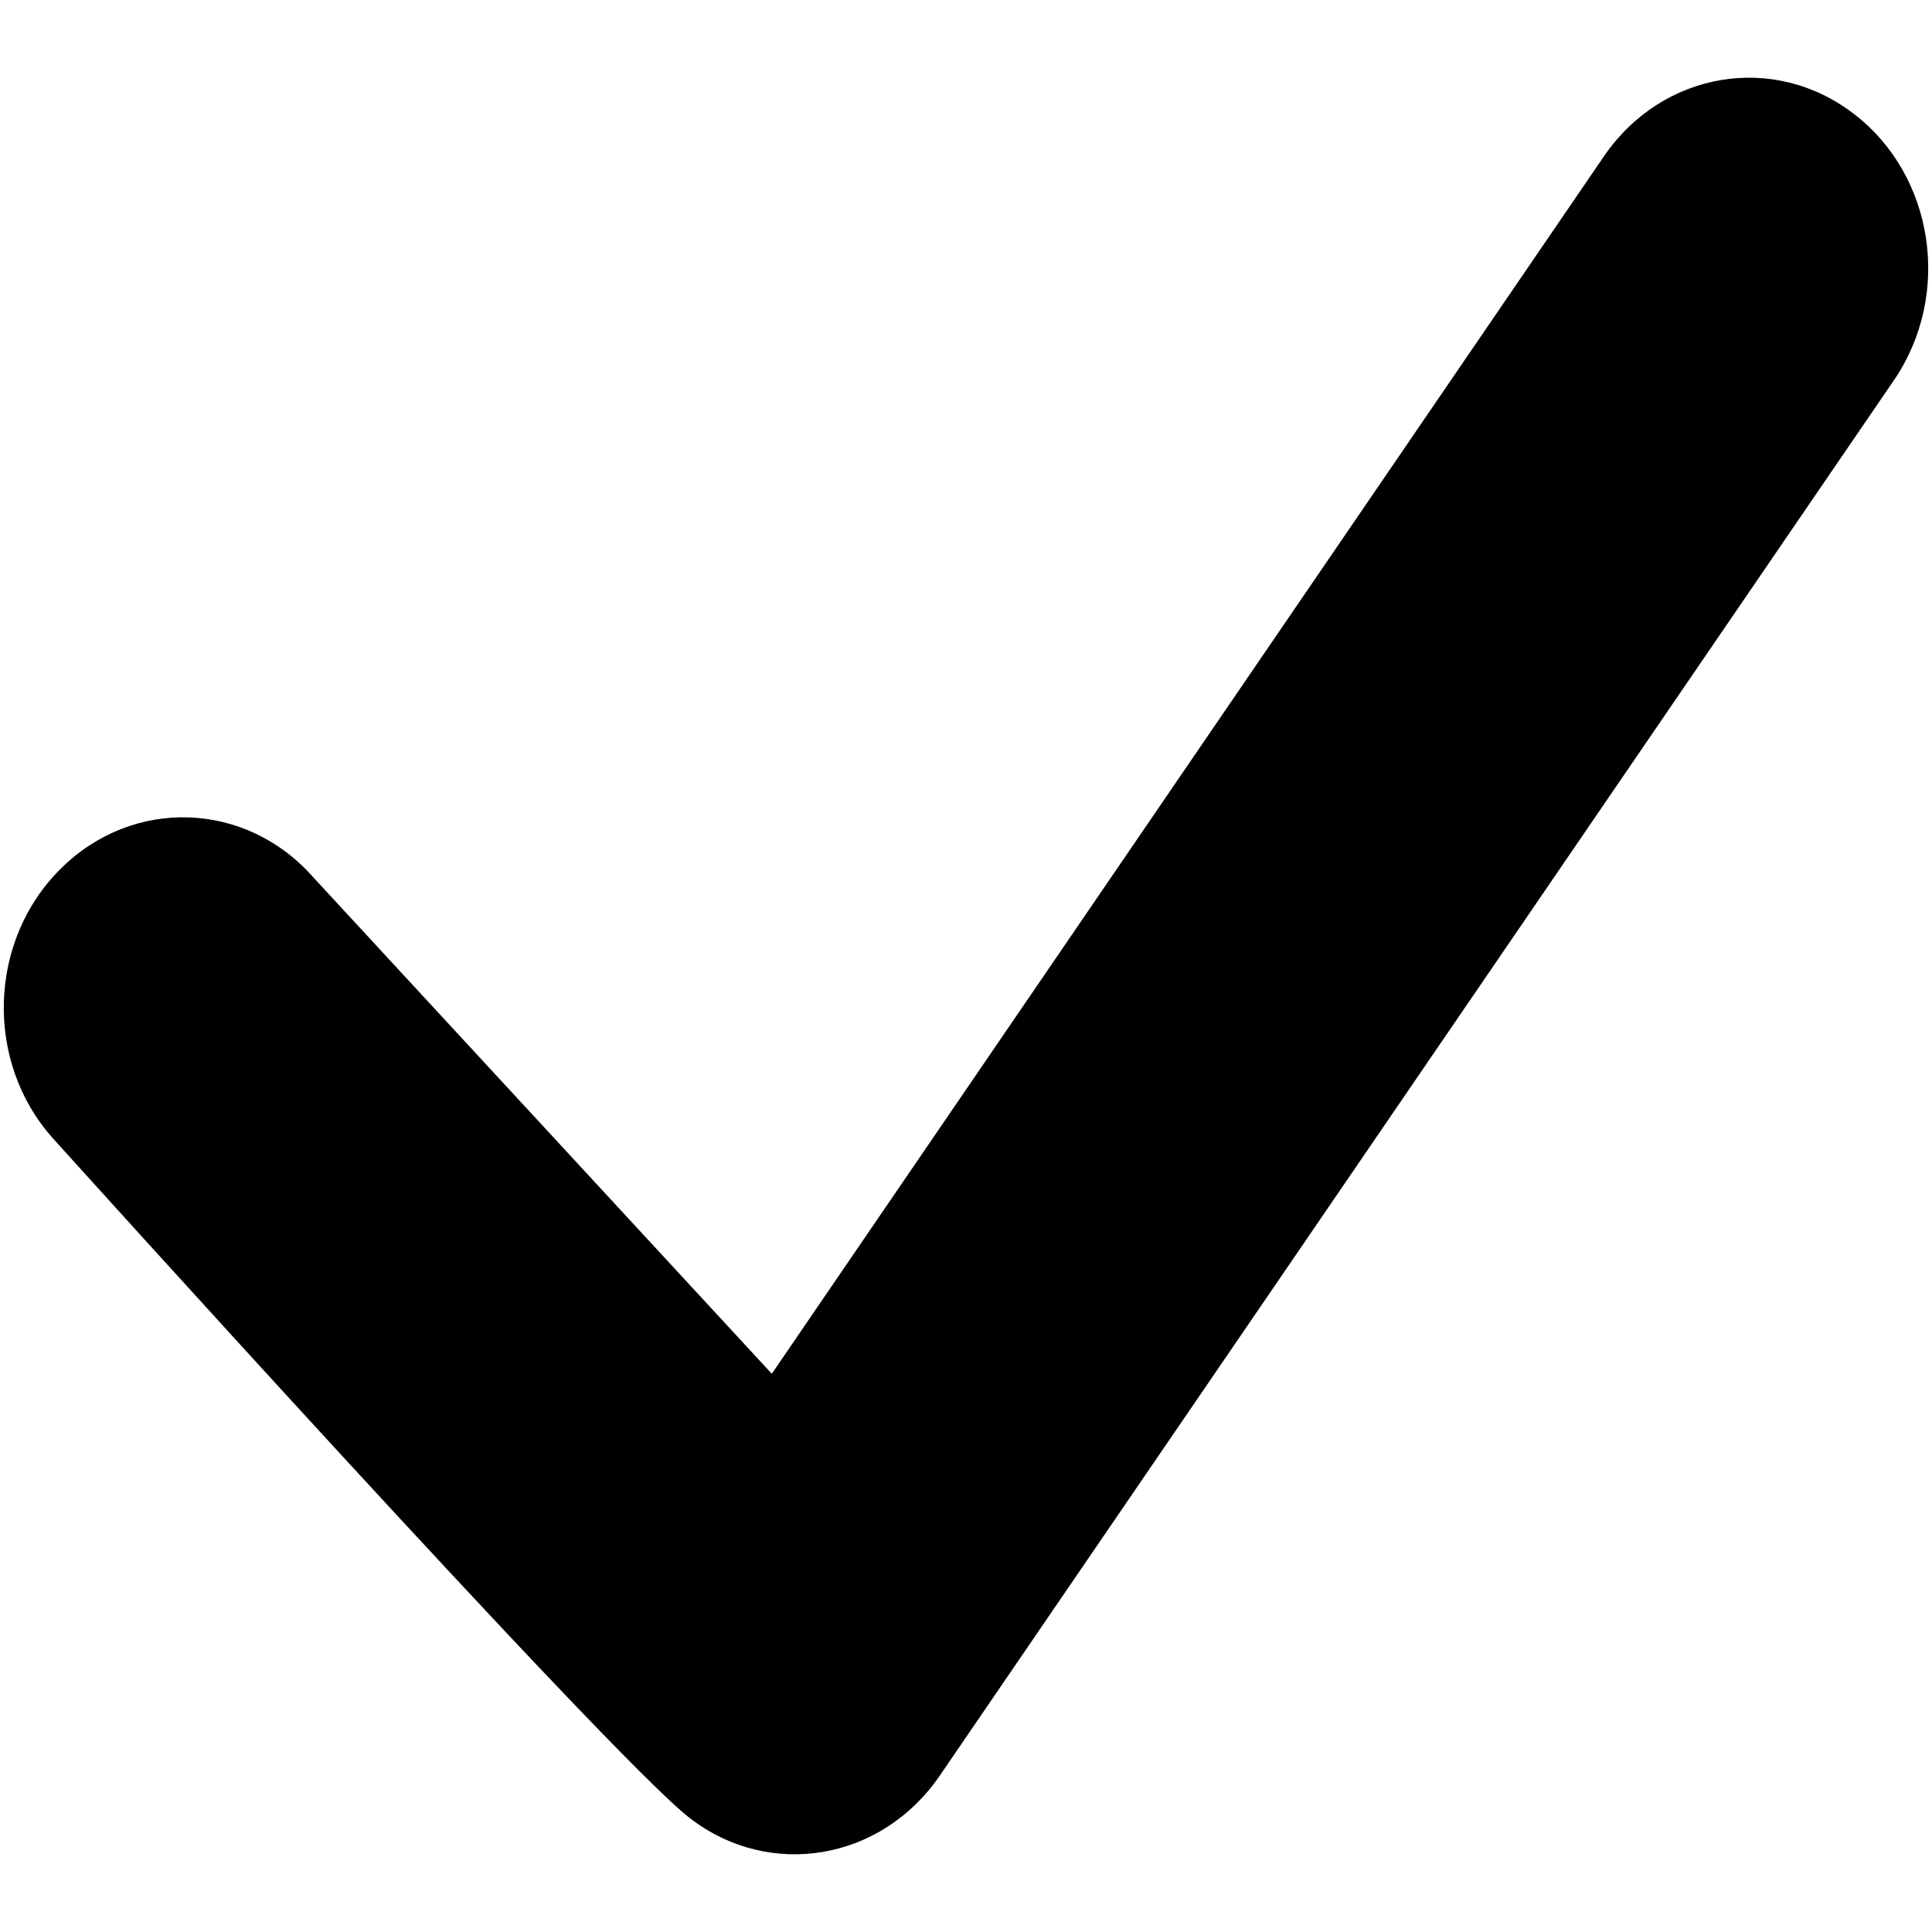
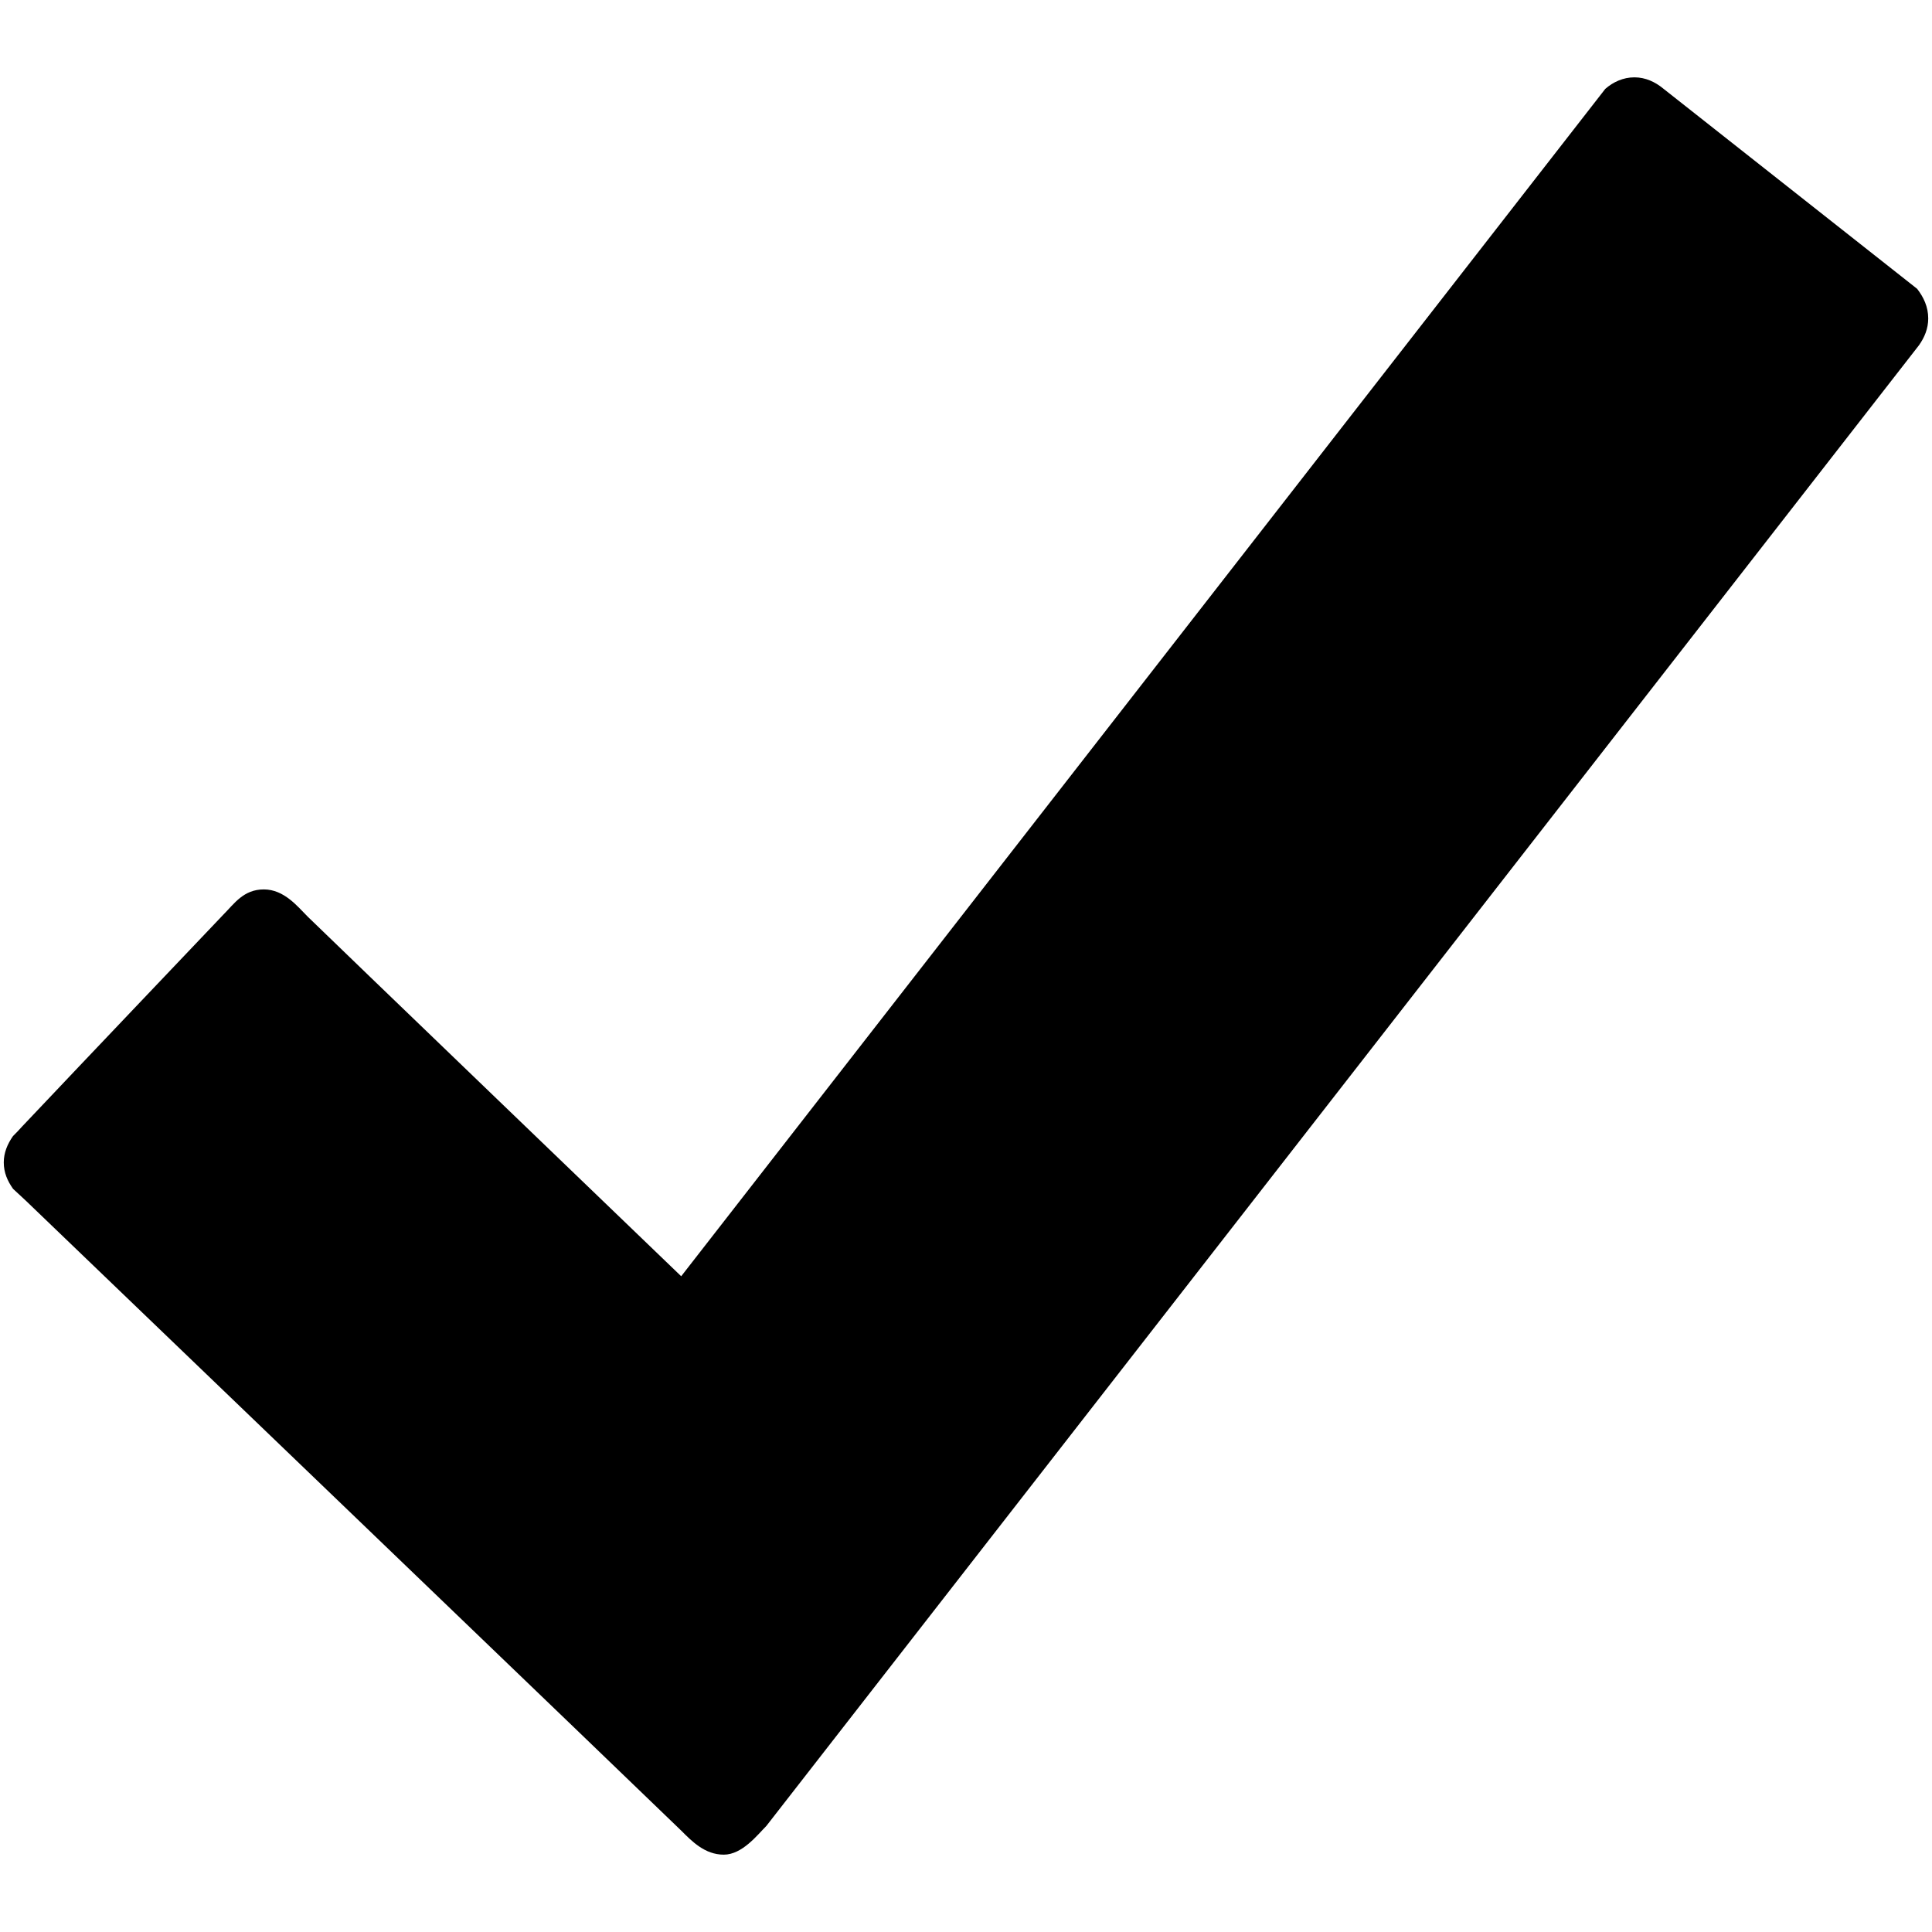
<svg xmlns="http://www.w3.org/2000/svg" width="100%" height="100%" viewBox="0 0 512 512" version="1.1" xml:space="preserve" style="fill-rule:evenodd;clip-rule:evenodd;stroke-linejoin:round;stroke-miterlimit:1.414;">
-   <path d="M491.387,30.256c-21.207,-16.427 -50.873,-11.401 -66.319,11.155l-220.534,322.65l-121.484,-131.536c-17.898,-20.35 -47.932,-21.331 -67.055,-2.207c-19.124,19.001 -20.105,50.996 -2.084,71.223c0,0 147.595,163.776 168.802,180.203c21.208,16.427 50.874,11.401 66.32,-11.155l252.897,-369.846c15.446,-22.678 10.665,-54.183 -10.543,-70.487Z" style="fill:#000;fill-rule:nonzero;" />
+   <path d="M508.057,76.537l-67.321,-53.097c-2.085,-1.716 -4.66,-2.943 -7.603,-2.943c-2.943,0 -5.641,1.227 -7.726,3.066l-244.883,314.657c0,0 -96.261,-92.582 -98.959,-95.28c-2.698,-2.697 -6.254,-7.235 -11.649,-7.235c-5.396,0 -7.848,3.802 -10.669,6.622c-2.084,2.208 -36.42,38.259 -53.342,56.163c-0.981,1.103 -1.594,1.717 -2.452,2.575c-1.472,2.085 -2.453,4.414 -2.453,6.99c0,2.697 0.981,4.905 2.453,6.989l3.433,3.189c0,0 170.818,164.073 173.638,166.893c2.82,2.82 6.254,6.377 11.281,6.377c4.906,0 8.952,-5.273 11.282,-7.603l305.46,-392.402c1.472,-2.085 2.453,-4.415 2.453,-7.113c0,-3.065 -1.226,-5.64 -2.943,-7.848Z" style="fill:#000;fill-rule:nonzero;" />
</svg>
